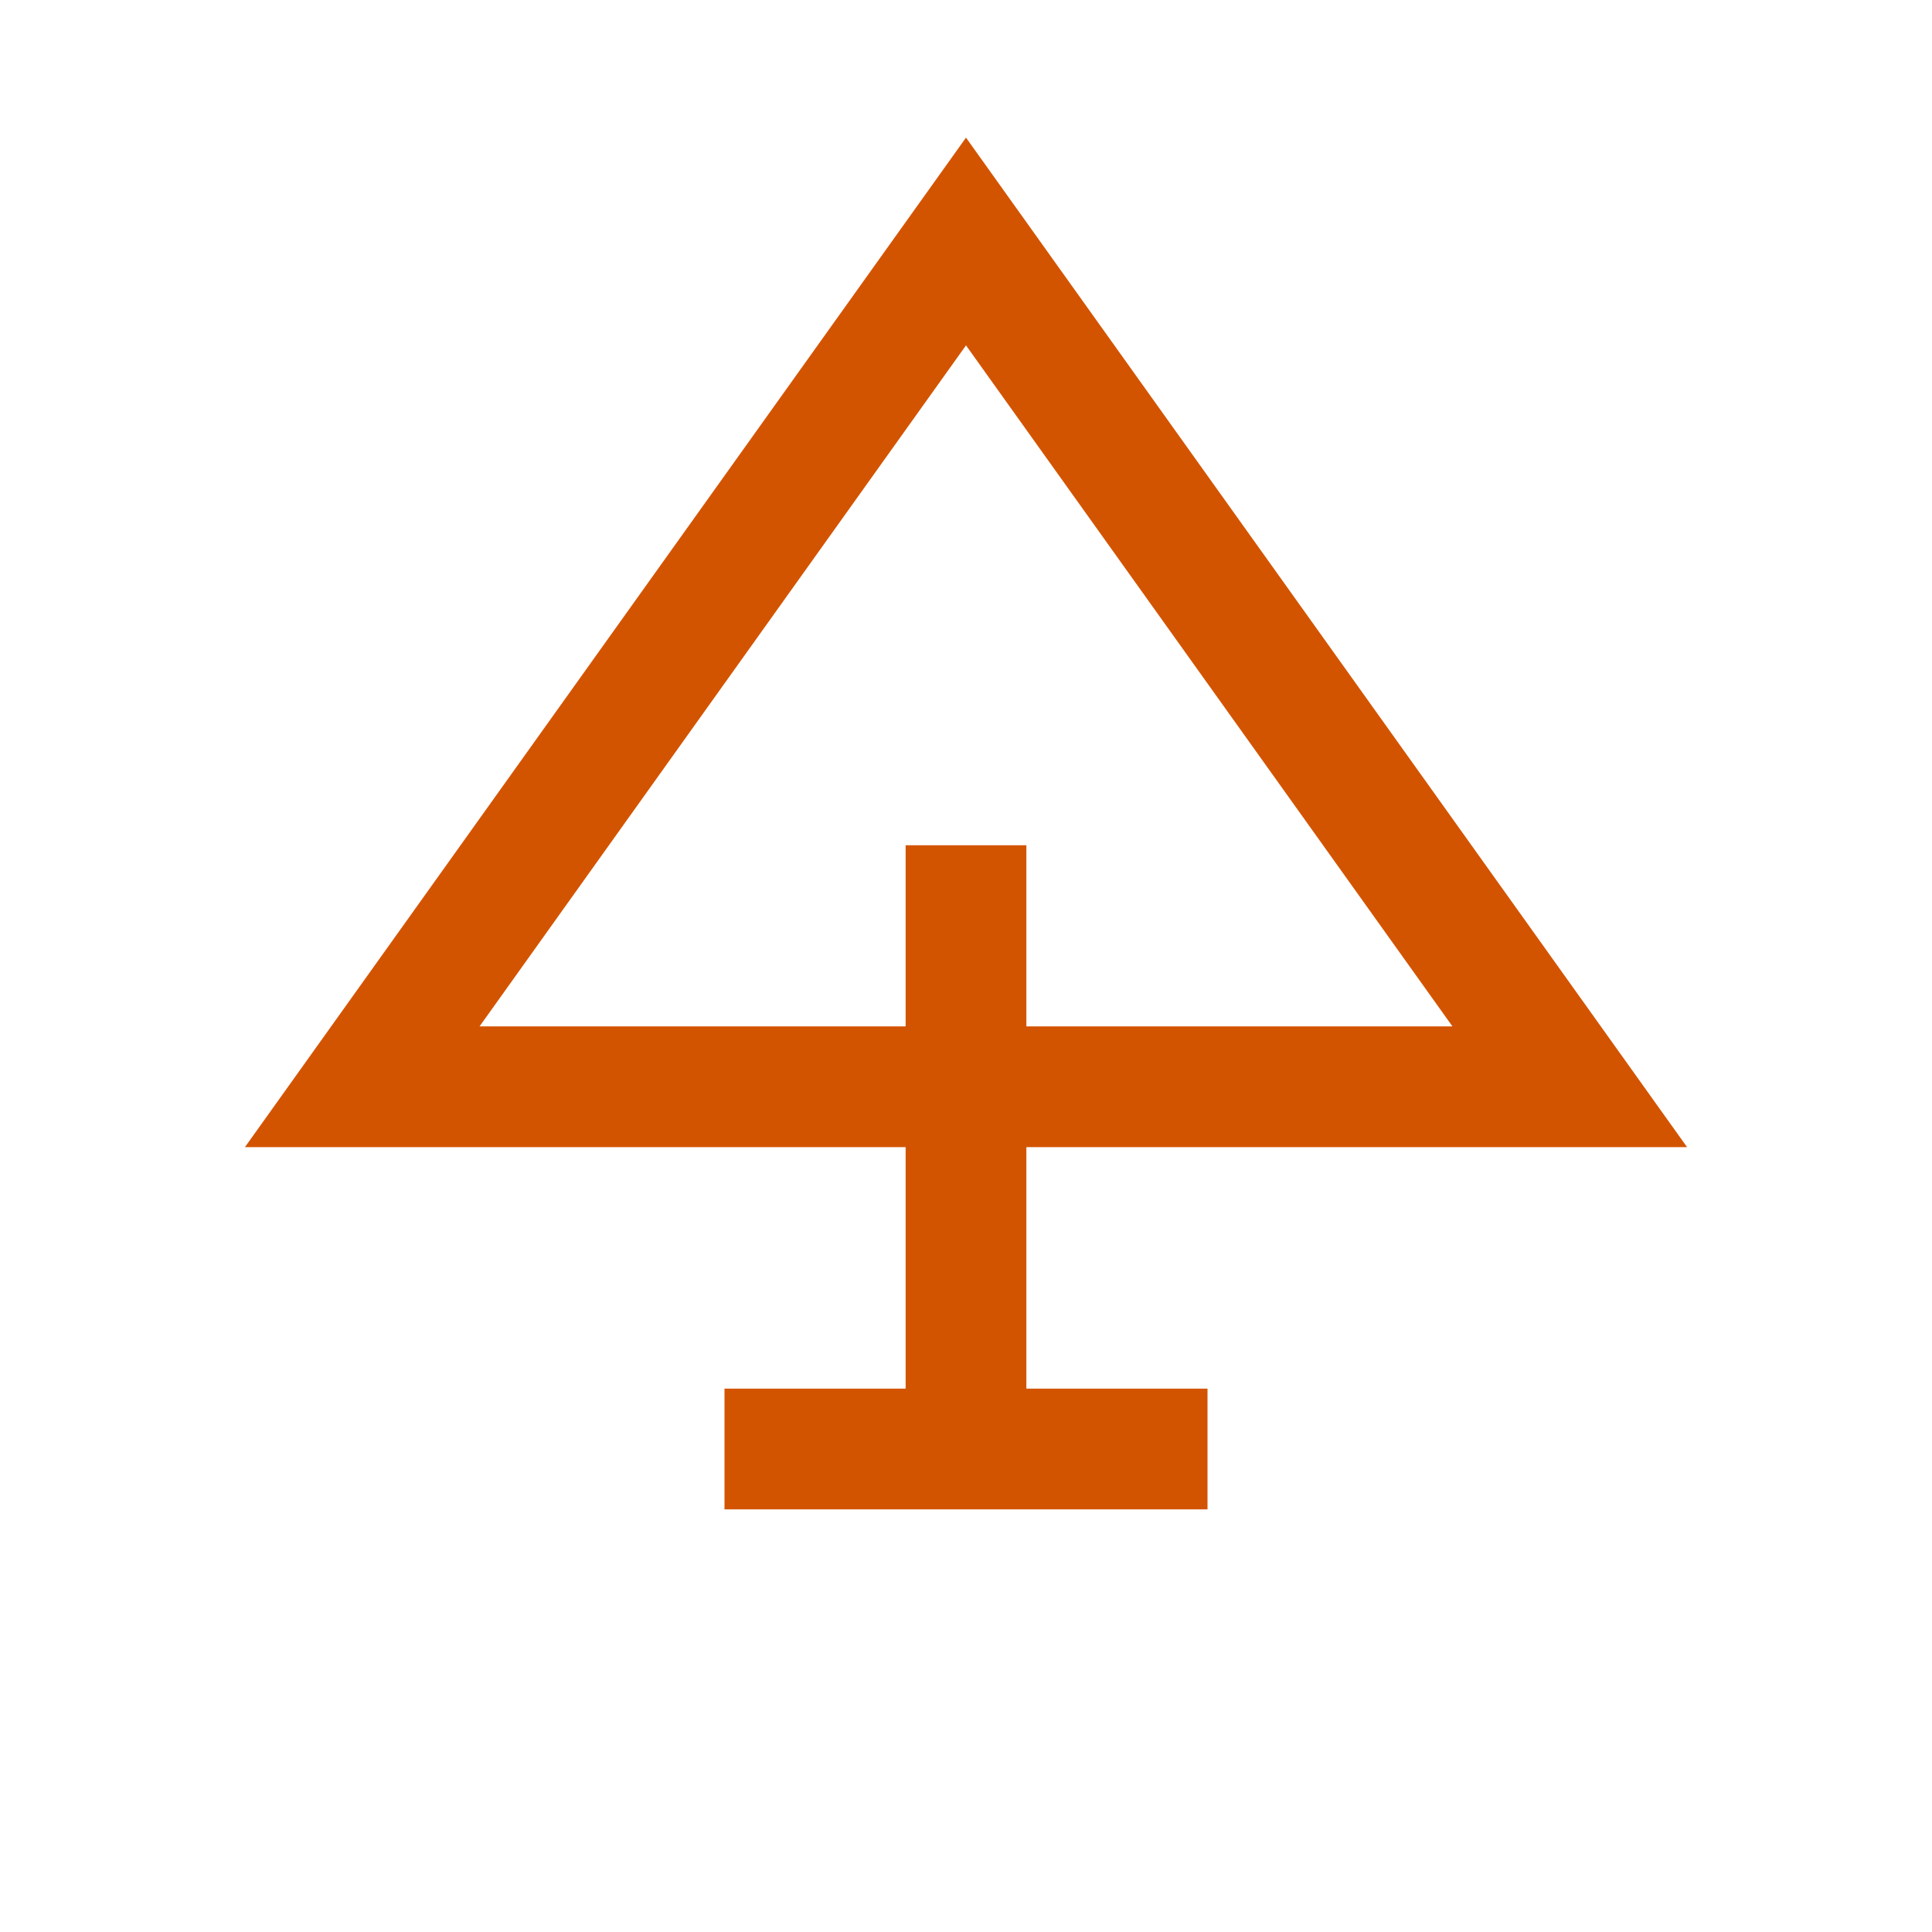
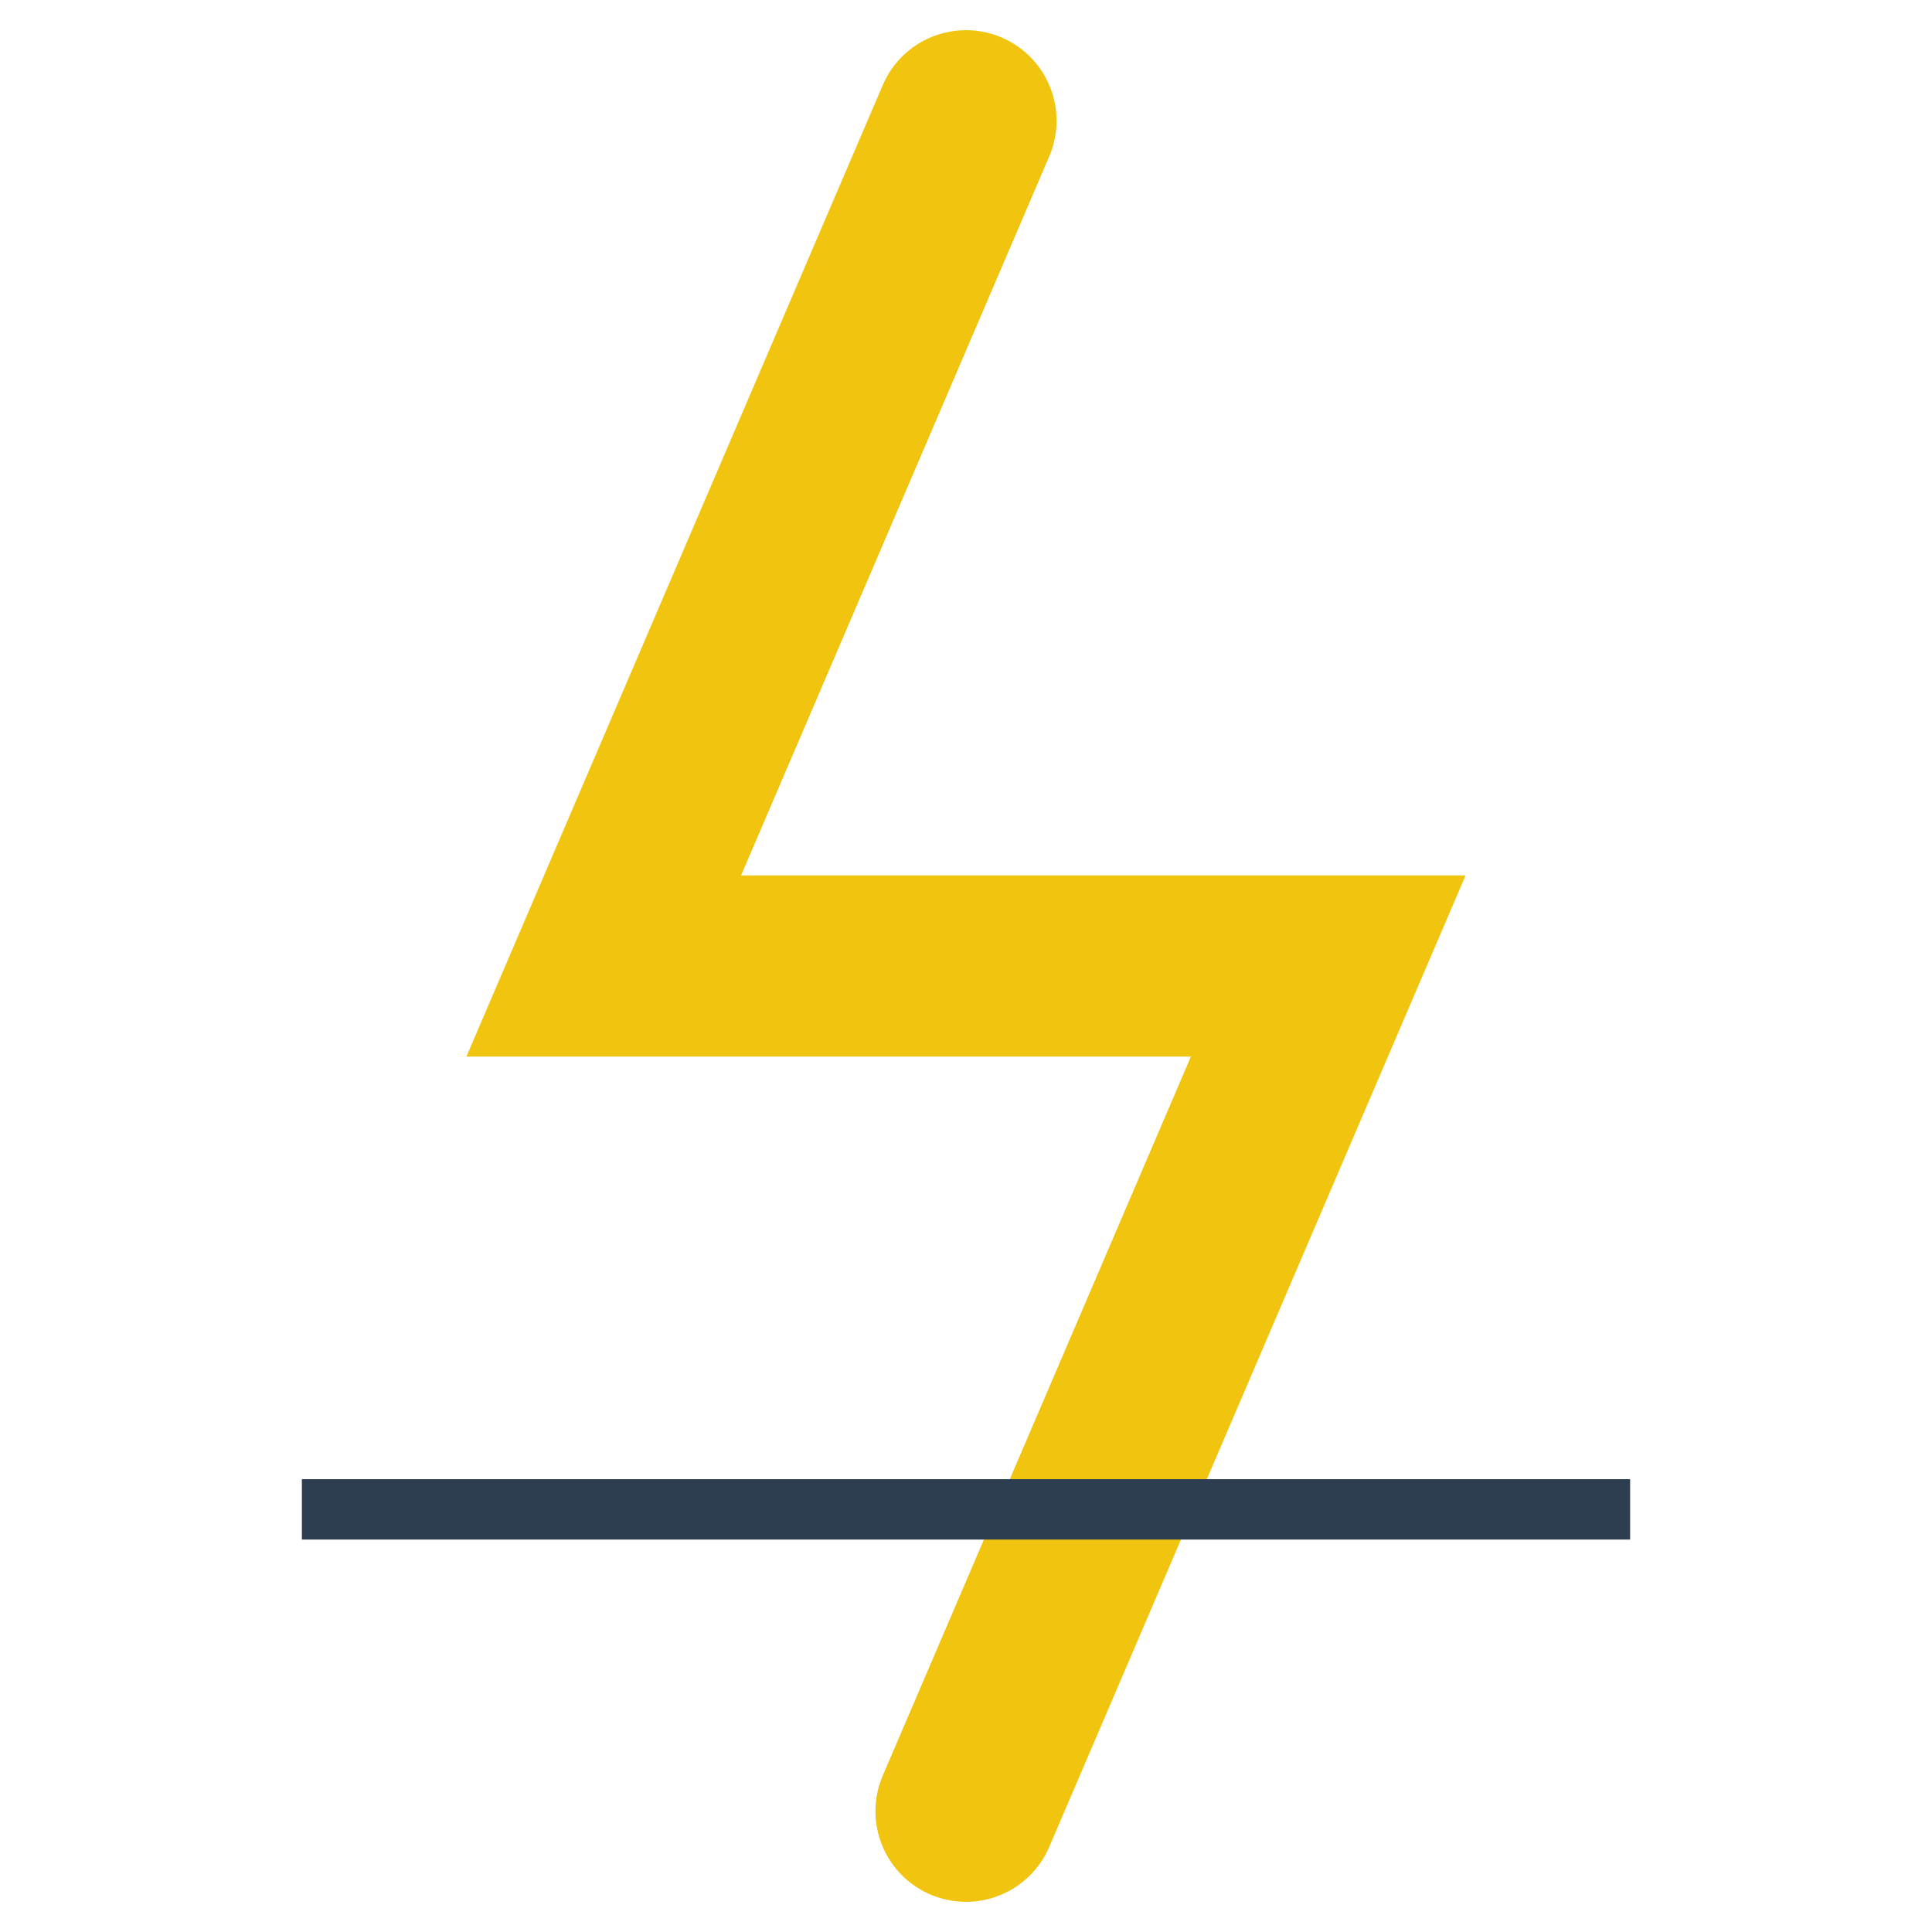
- <svg xmlns="http://www.w3.org/2000/svg" viewBox="0 0 32 32">
-   <path d="M16 4L6 18h20L16 4z" fill="none" stroke="#d35400" stroke-width="2" />
-   <path d="M16 14v10M12 24h8" stroke="#d35400" stroke-width="2" />
+ <svg xmlns="http://www.w3.org/2000/svg" viewBox="0 0 64 64">
+   <path d="M32 4l-12 28h24L32 60" fill="none" stroke="#f1c40f" stroke-width="6" stroke-linecap="round" />
+   <path d="M10 50h44" stroke="#2c3e50" stroke-width="2" />
</svg>
